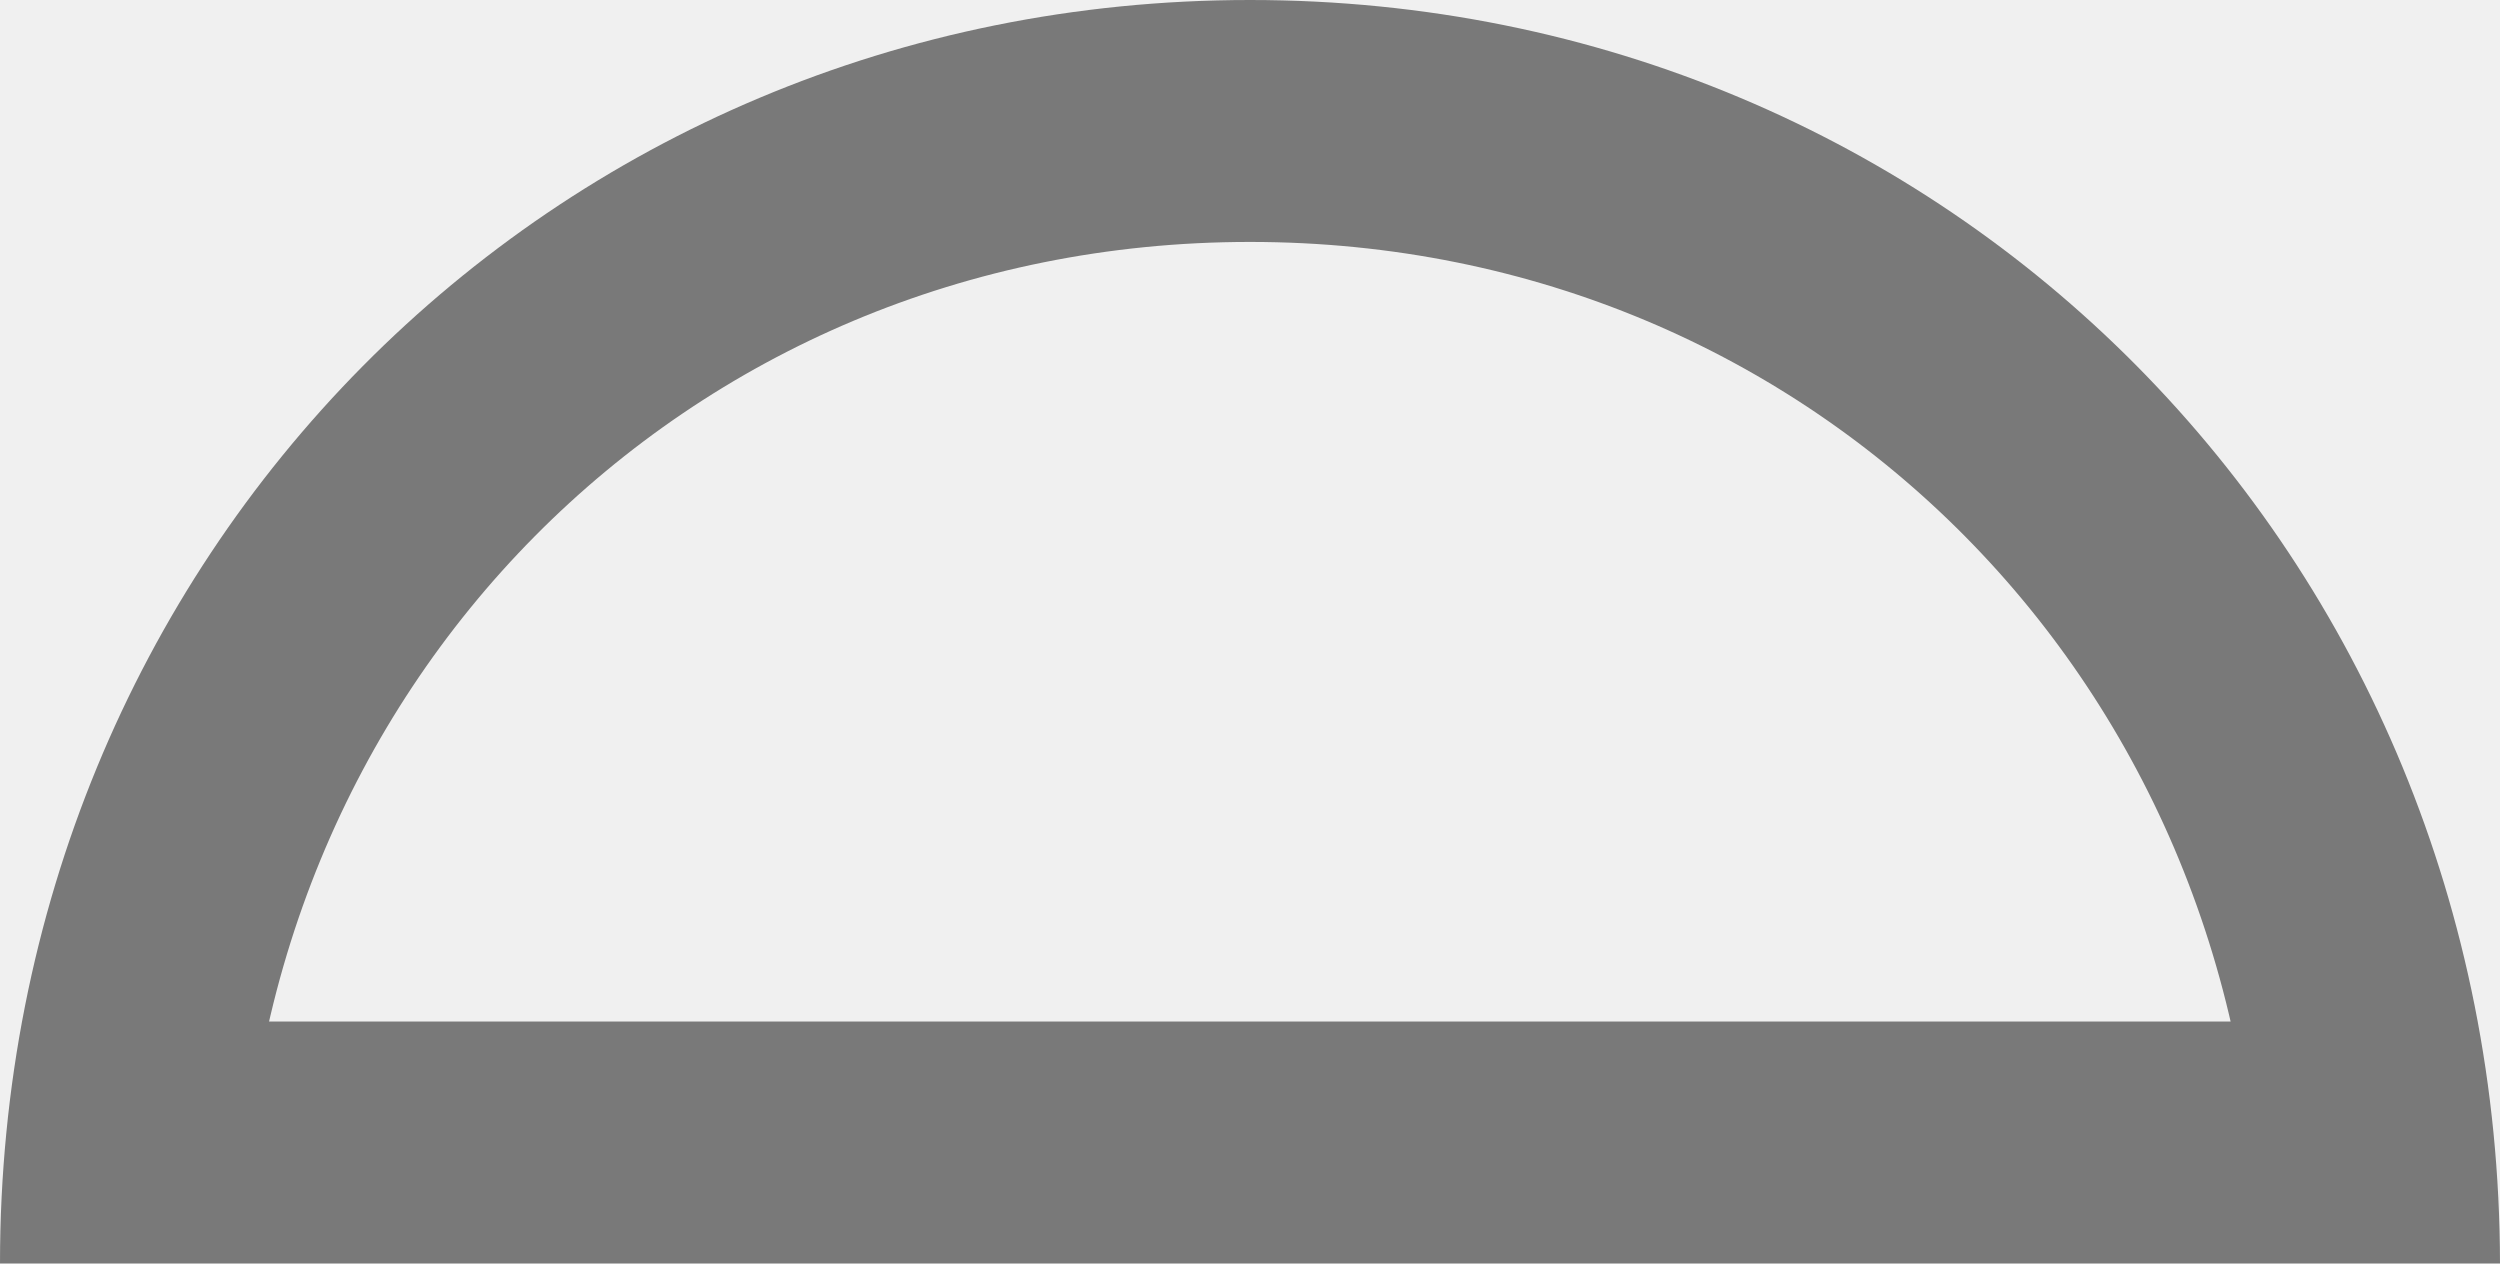
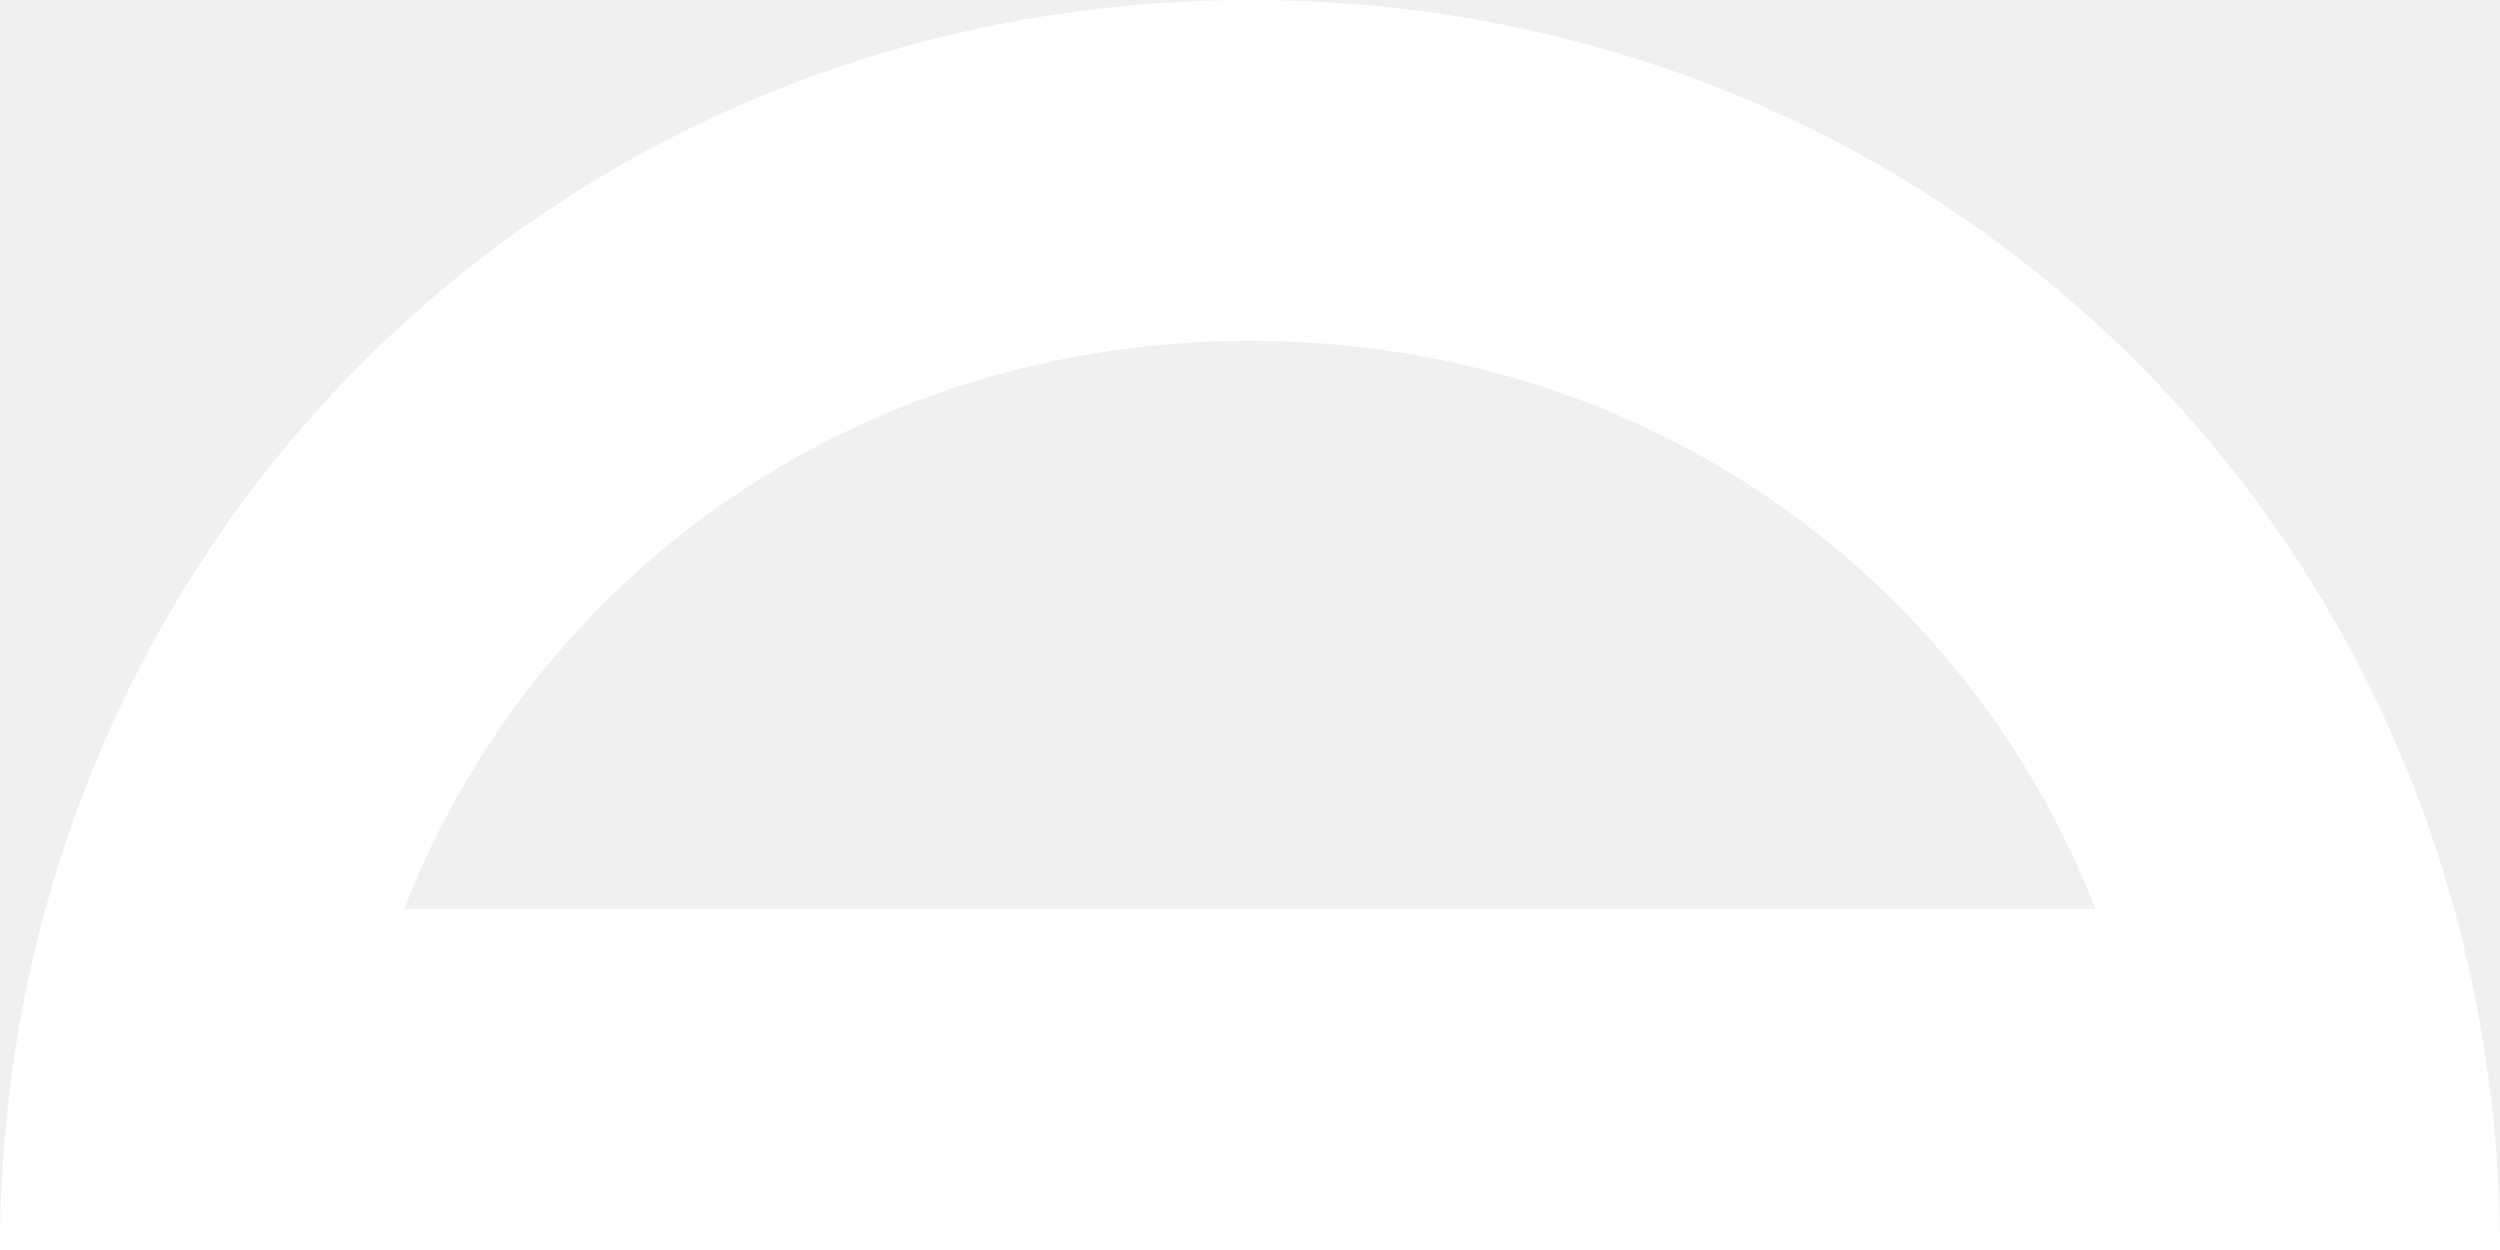
- <svg xmlns="http://www.w3.org/2000/svg" version="1.1" width="93px" height="47px">
+ <svg xmlns="http://www.w3.org/2000/svg" version="1.1" width="66px" height="33px">
  <defs>
-     <mask fill="white" id="clip3">
-       <path d="M 46.5 0  C 72.514 0  92.959 20.639  93 47  L 0 47  C 0 20.68  20.46 0  46.5 0  Z M 93 46.921  C 93 46.947  93 46.974  93 46.921  Z " fill-rule="evenodd" />
+     <mask fill="white" id="clip4">
+       <path d="M 33 0  C 51.462 0  65.971 14.491  66 33  L 0 33  C 0 14.52  14.52 0  33 0  Z M 66 32.945  C 66 32.963  66 32.982  66 32.945  Z " fill-rule="evenodd" />
    </mask>
  </defs>
-   <g transform="matrix(1 0 0 1 -18 -744 )">
-     <path d="M 46.5 0  C 72.514 0  92.959 20.639  93 47  L 0 47  C 0 20.68  20.46 0  46.5 0  Z M 93 46.921  C 93 46.947  93 46.974  93 46.921  Z " fill-rule="nonzero" fill="#ffffff" stroke="none" fill-opacity="0" transform="matrix(1 0 0 1 18 744 )" />
-     <path d="M 46.5 0  C 72.514 0  92.959 20.639  93 47  L 0 47  C 0 20.68  20.46 0  46.5 0  Z " stroke-width="18" stroke="#797979" fill="none" transform="matrix(1 0 0 1 18 744 )" mask="url(#clip3)" />
-     <path d="M 93 46.921  C 93 46.947  93 46.974  93 46.921  Z " stroke-width="18" stroke="#797979" fill="none" transform="matrix(1 0 0 1 18 744 )" mask="url(#clip3)" />
+   <g transform="matrix(1 0 0 1 -32 -758 )">
+     <path d="M 33 0  C 51.462 0  65.971 14.491  66 33  L 0 33  C 0 14.52  14.52 0  33 0  Z M 66 32.945  C 66 32.963  66 32.982  66 32.945  Z " fill-rule="nonzero" fill="#ffffff" stroke="none" fill-opacity="0" transform="matrix(1 0 0 1 32 758 )" />
+     <path d="M 33 0  C 51.462 0  65.971 14.491  66 33  L 0 33  C 0 14.52  14.52 0  33 0  Z " stroke-width="18" stroke="#ffffff" fill="none" transform="matrix(1 0 0 1 32 758 )" mask="url(#clip4)" />
+     <path d="M 66 32.945  C 66 32.963  66 32.982  66 32.945  Z " stroke-width="18" stroke="#ffffff" fill="none" transform="matrix(1 0 0 1 32 758 )" mask="url(#clip4)" />
  </g>
</svg>
